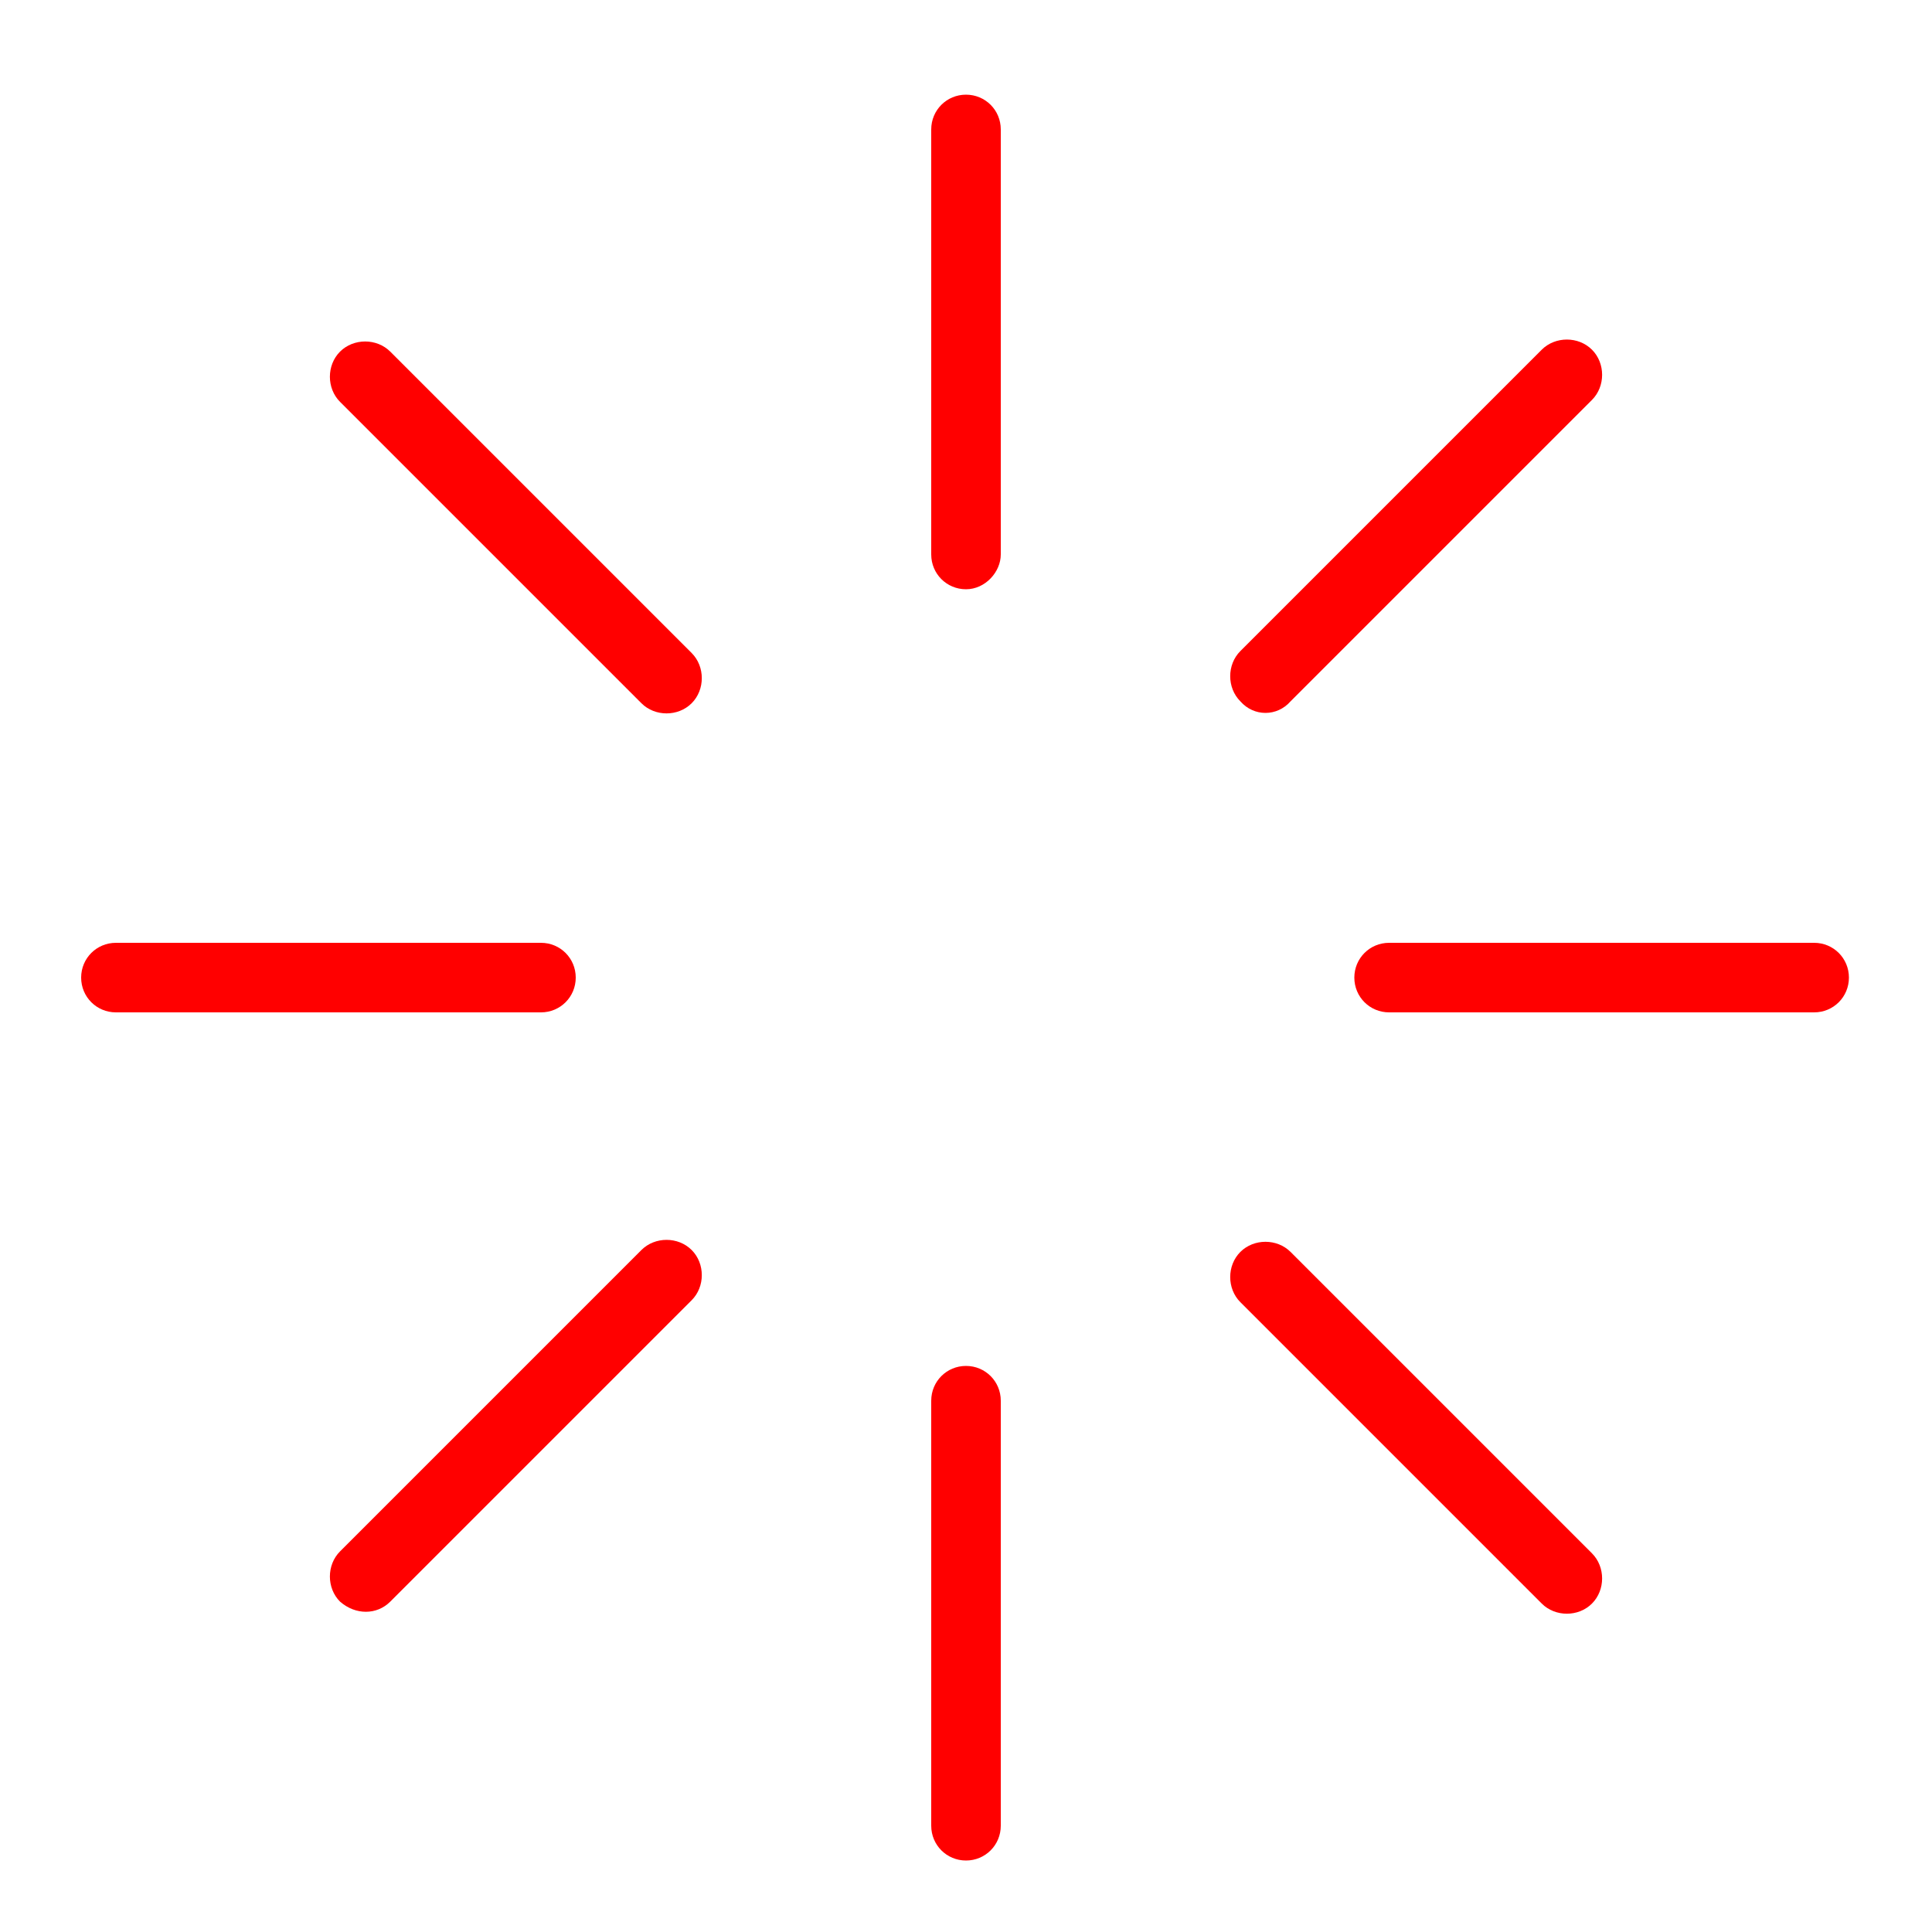
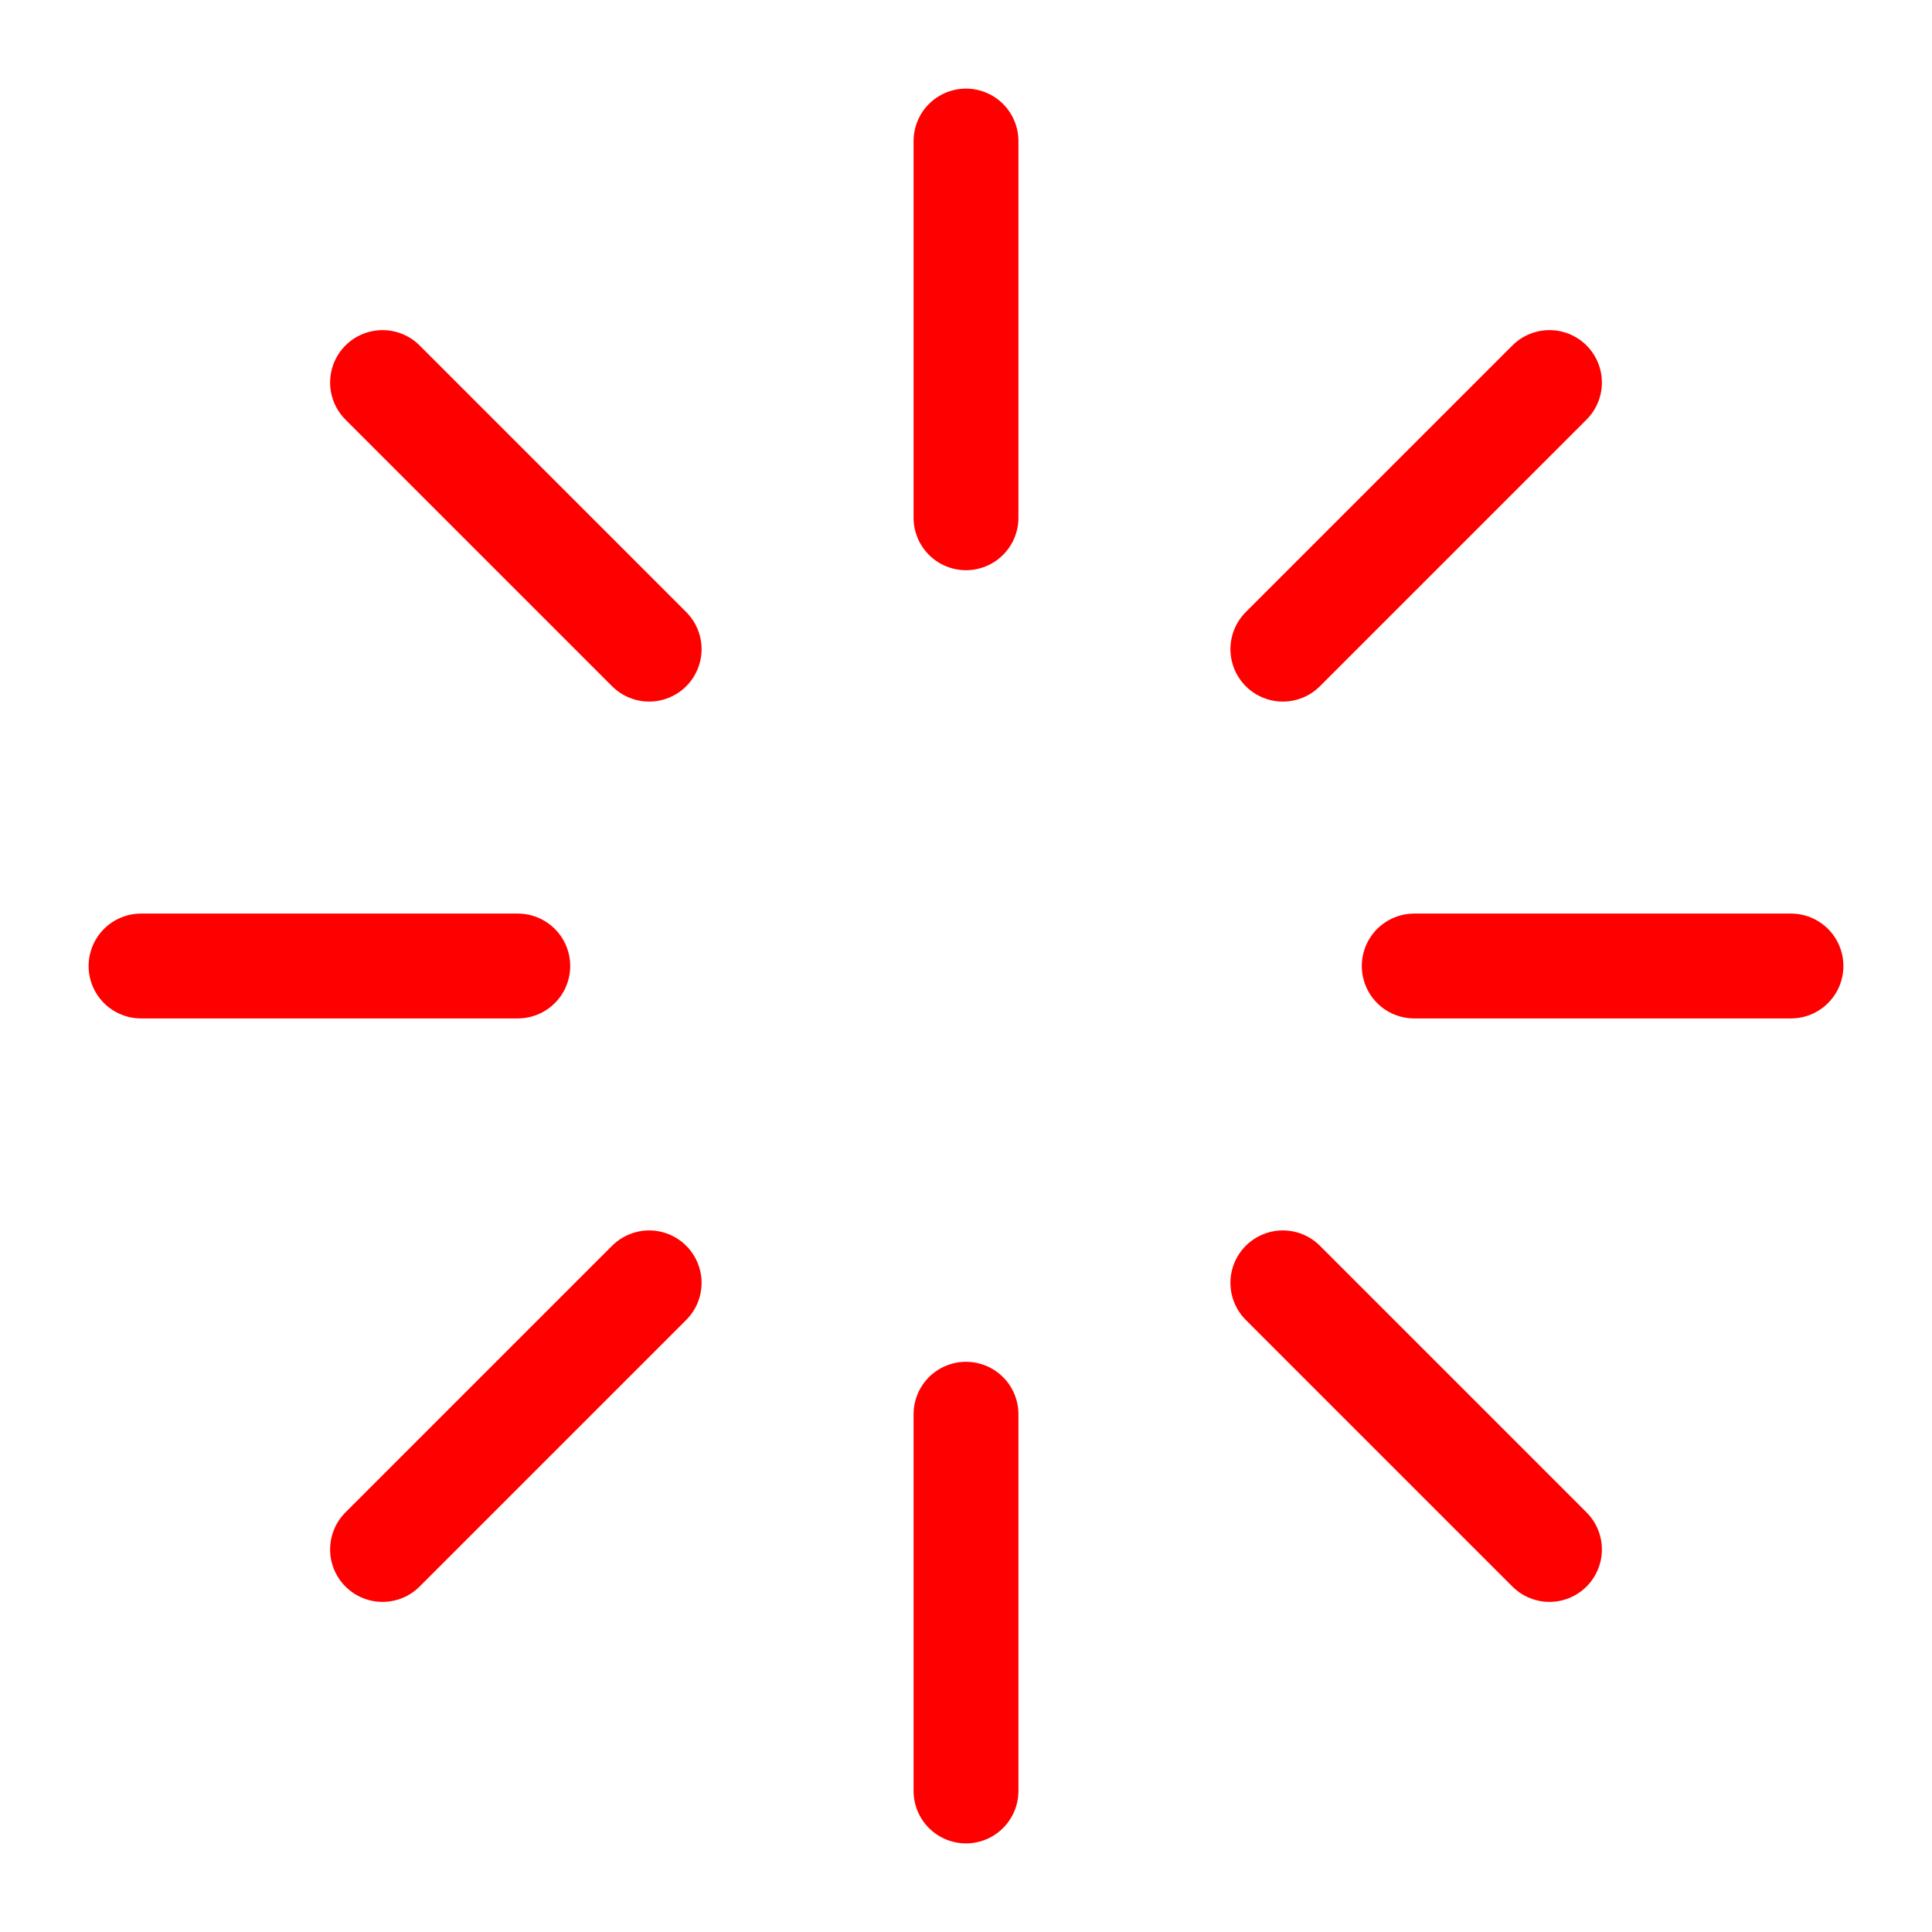
<svg xmlns="http://www.w3.org/2000/svg" version="1.1" id="Layer_1" x="0px" y="0px" viewBox="0 0 100 100" enable-background="new 0 0 100 100" xml:space="preserve">
-   <path fill="#FF0000" d="M50,30.5L50,30.5c-1,0-1.8-0.8-1.8-1.8v-22c0-1,0.8-1.8,1.8-1.8l0,0c1,0,1.8,0.8,1.8,1.8v22  C51.8,29.6,51,30.5,50,30.5z" />
-   <path fill="#FF0000" d="M50,96.3L50,96.3c-1,0-1.8-0.8-1.8-1.8v-22c0-1,0.8-1.8,1.8-1.8l0,0c1,0,1.8,0.8,1.8,1.8v22  C51.8,95.5,51,96.3,50,96.3z" />
-   <path fill="#FF0000" d="M70.1,50.6L70.1,50.6c0-1,0.8-1.8,1.8-1.8h22c1,0,1.8,0.8,1.8,1.8v0c0,1-0.8,1.8-1.8,1.8h-22  C70.9,52.4,70.1,51.6,70.1,50.6z" />
-   <path fill="#FF0000" d="M4.2,50.6L4.2,50.6c0-1,0.8-1.8,1.8-1.8h22c1,0,1.8,0.8,1.8,1.8v0c0,1-0.8,1.8-1.8,1.8h-22  C5,52.4,4.2,51.6,4.2,50.6z" />
-   <path fill="#FF0000" d="M64.2,36.3L64.2,36.3c-0.7-0.7-0.7-1.9,0-2.6l15.6-15.6c0.7-0.7,1.9-0.7,2.6,0v0c0.7,0.7,0.7,1.9,0,2.6  L66.8,36.3C66.1,37.1,64.9,37.1,64.2,36.3z" />
-   <path fill="#FF0000" d="M17.6,82.9L17.6,82.9c-0.7-0.7-0.7-1.9,0-2.6l15.6-15.6c0.7-0.7,1.9-0.7,2.6,0l0,0c0.7,0.7,0.7,1.9,0,2.6  L20.2,82.9C19.5,83.6,18.4,83.6,17.6,82.9z" />
-   <path fill="#FF0000" d="M64.2,64.8L64.2,64.8c0.7-0.7,1.9-0.7,2.6,0l15.6,15.6c0.7,0.7,0.7,1.9,0,2.6l0,0c-0.7,0.7-1.9,0.7-2.6,0  L64.2,67.4C63.5,66.7,63.5,65.5,64.2,64.8z" />
-   <path fill="#FF0000" d="M17.6,18.2L17.6,18.2c0.7-0.7,1.9-0.7,2.6,0l15.6,15.6c0.7,0.7,0.7,1.9,0,2.6l0,0c-0.7,0.7-1.9,0.7-2.6,0  L17.6,20.8C16.9,20.1,16.9,18.9,17.6,18.2z" />
+   <g>
+     <line fill="#FF0000" stroke="#FF0000" stroke-width="5.427" stroke-linecap="round" stroke-miterlimit="10" x1="50" y1="7.3" x2="50" y2="26.8" />
+     <line fill="#FF0000" stroke="#FF0000" stroke-width="5.427" stroke-linecap="round" stroke-miterlimit="10" x1="50" y1="73.2" x2="50" y2="92.7" />
+     <line fill="#FF0000" stroke="#FF0000" stroke-width="5.427" stroke-linecap="round" stroke-miterlimit="10" x1="92.7" y1="50" x2="73.2" y2="50" />
+     <line fill="#FF0000" stroke="#FF0000" stroke-width="5.427" stroke-linecap="round" stroke-miterlimit="10" x1="26.8" y1="50" x2="7.3" y2="50" />
+     <line fill="#FF0000" stroke="#FF0000" stroke-width="5.427" stroke-linecap="round" stroke-miterlimit="10" x1="80.2" y1="19.8" x2="66.4" y2="33.6" />
+     <line fill="#FF0000" stroke="#FF0000" stroke-width="5.427" stroke-linecap="round" stroke-miterlimit="10" x1="33.6" y1="66.4" x2="19.8" y2="80.2" />
+     <line fill="#FF0000" stroke="#FF0000" stroke-width="5.427" stroke-linecap="round" stroke-miterlimit="10" x1="80.2" y1="80.2" x2="66.4" y2="66.4" />
+     <line fill="#FF0000" stroke="#FF0000" stroke-width="5.427" stroke-linecap="round" stroke-miterlimit="10" x1="33.6" y1="33.6" x2="19.8" y2="19.8" />
+   </g>
</svg>
